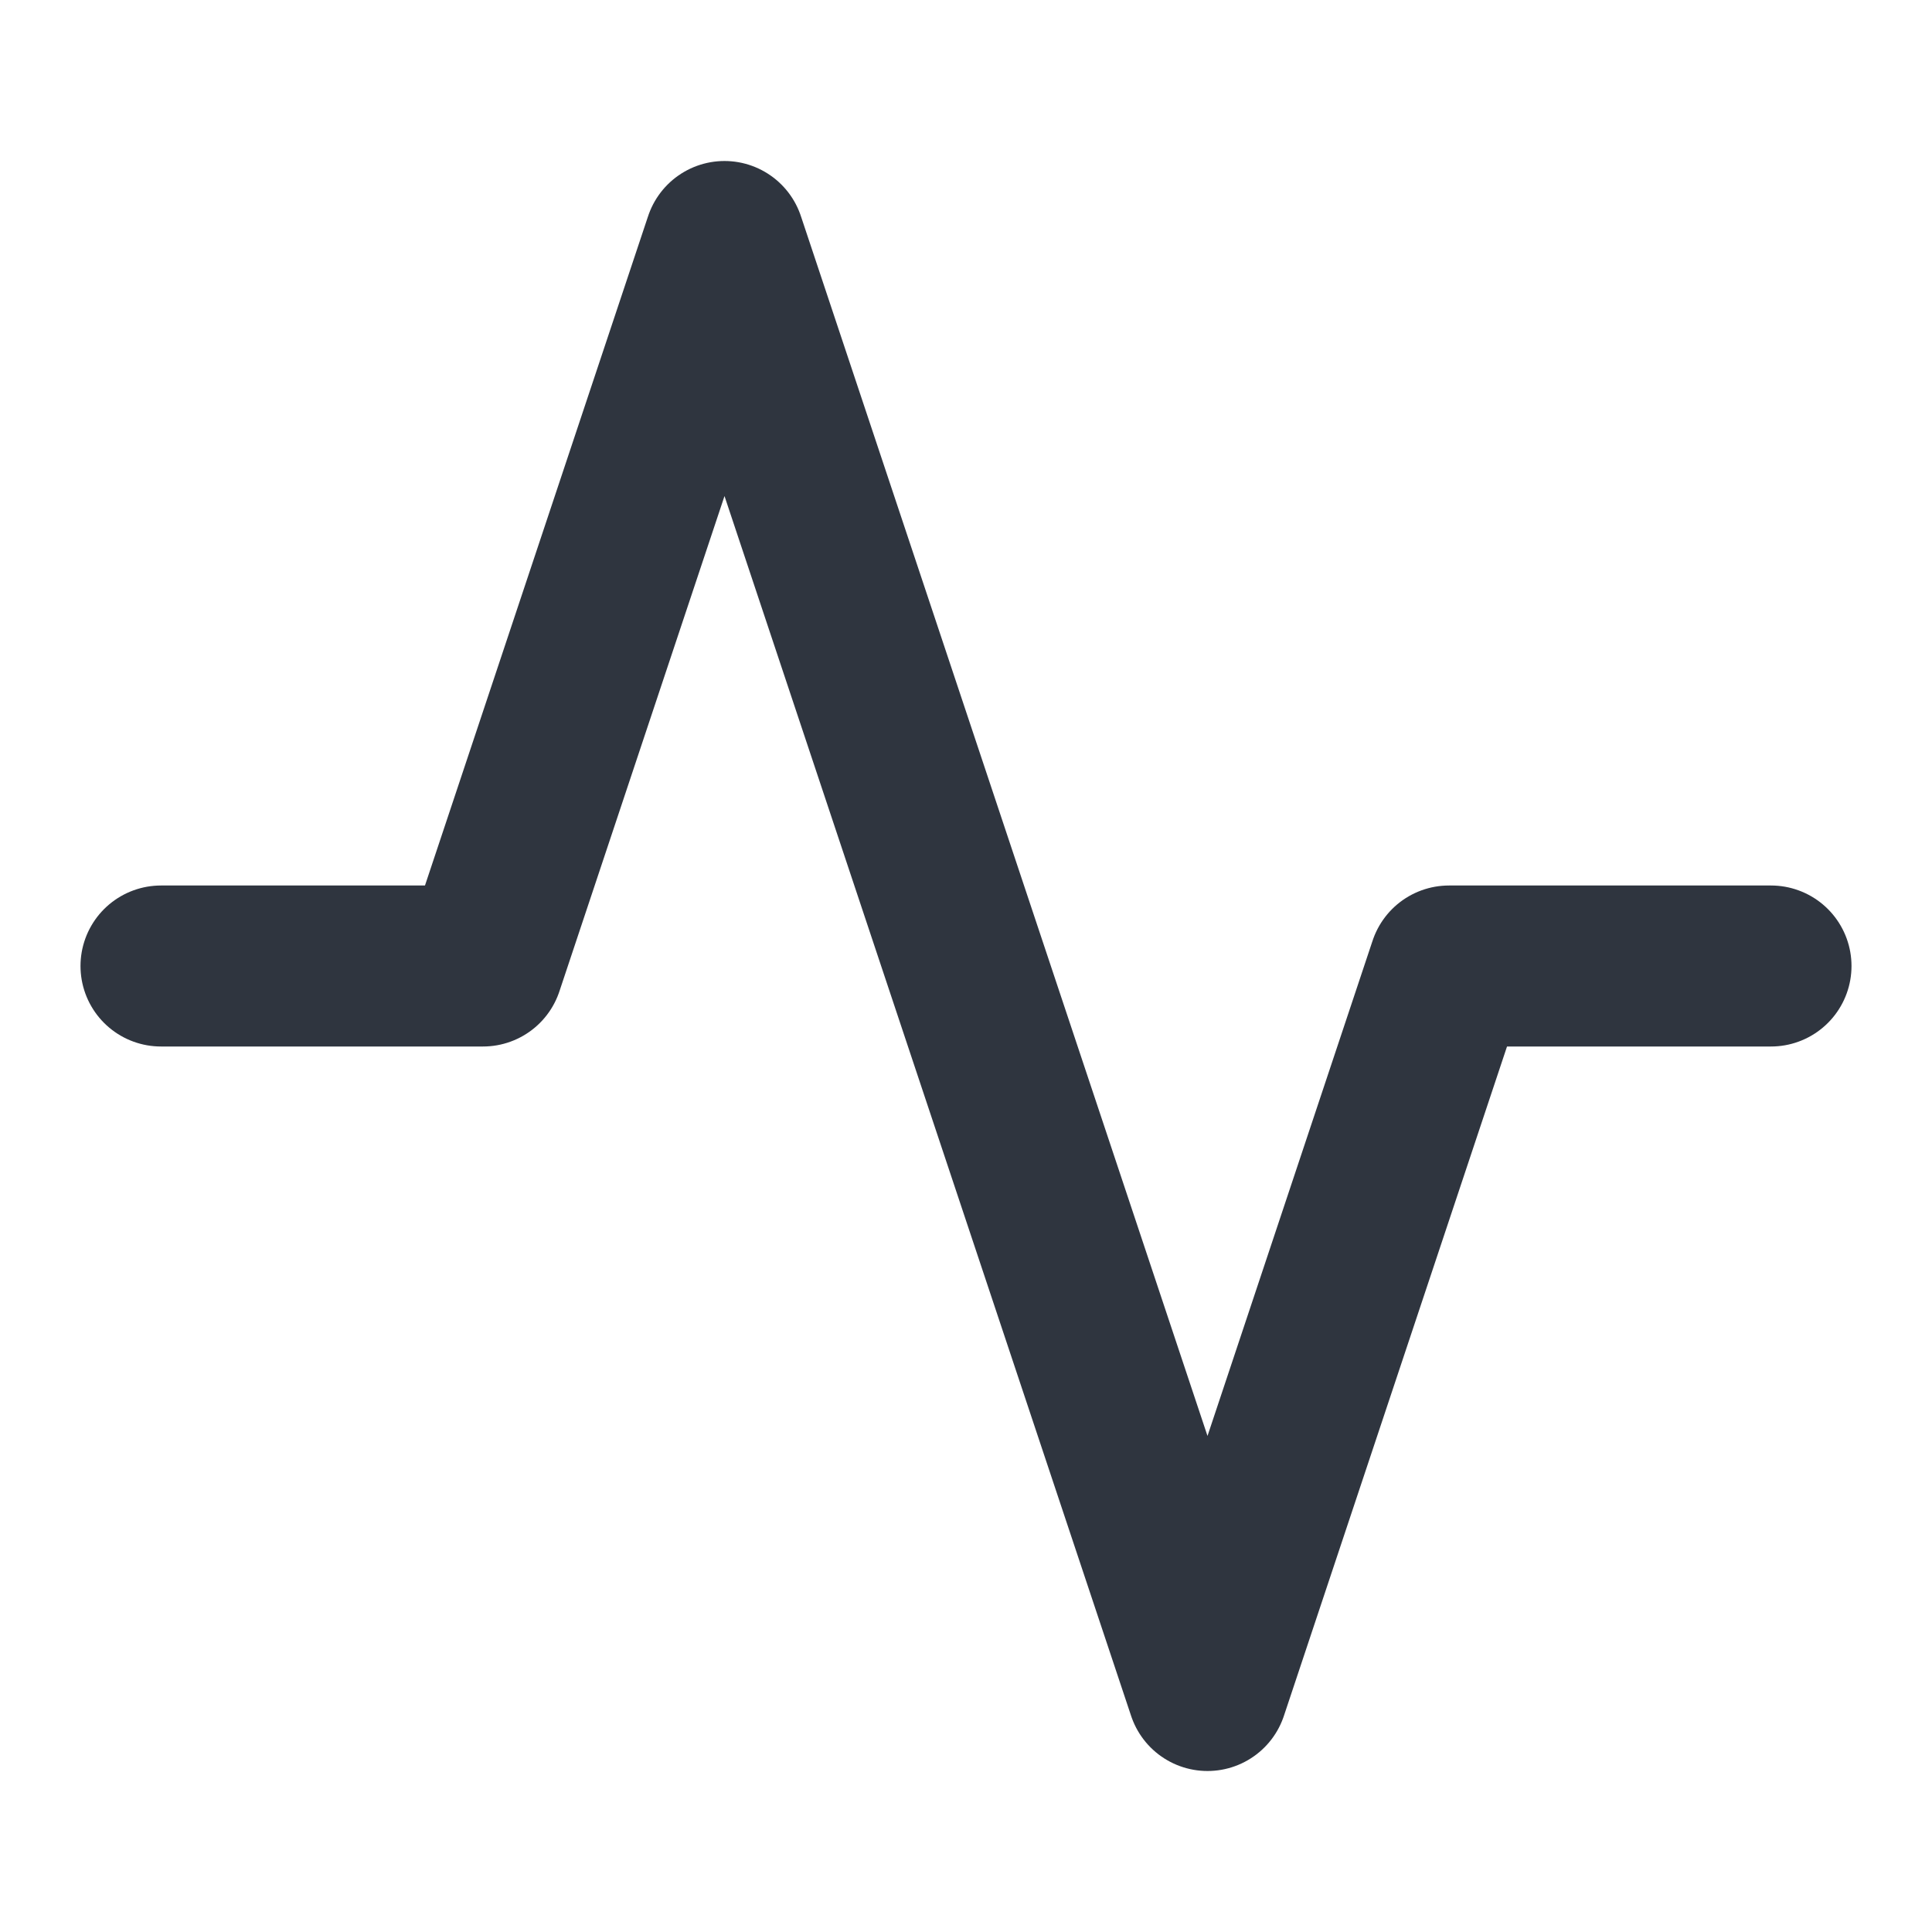
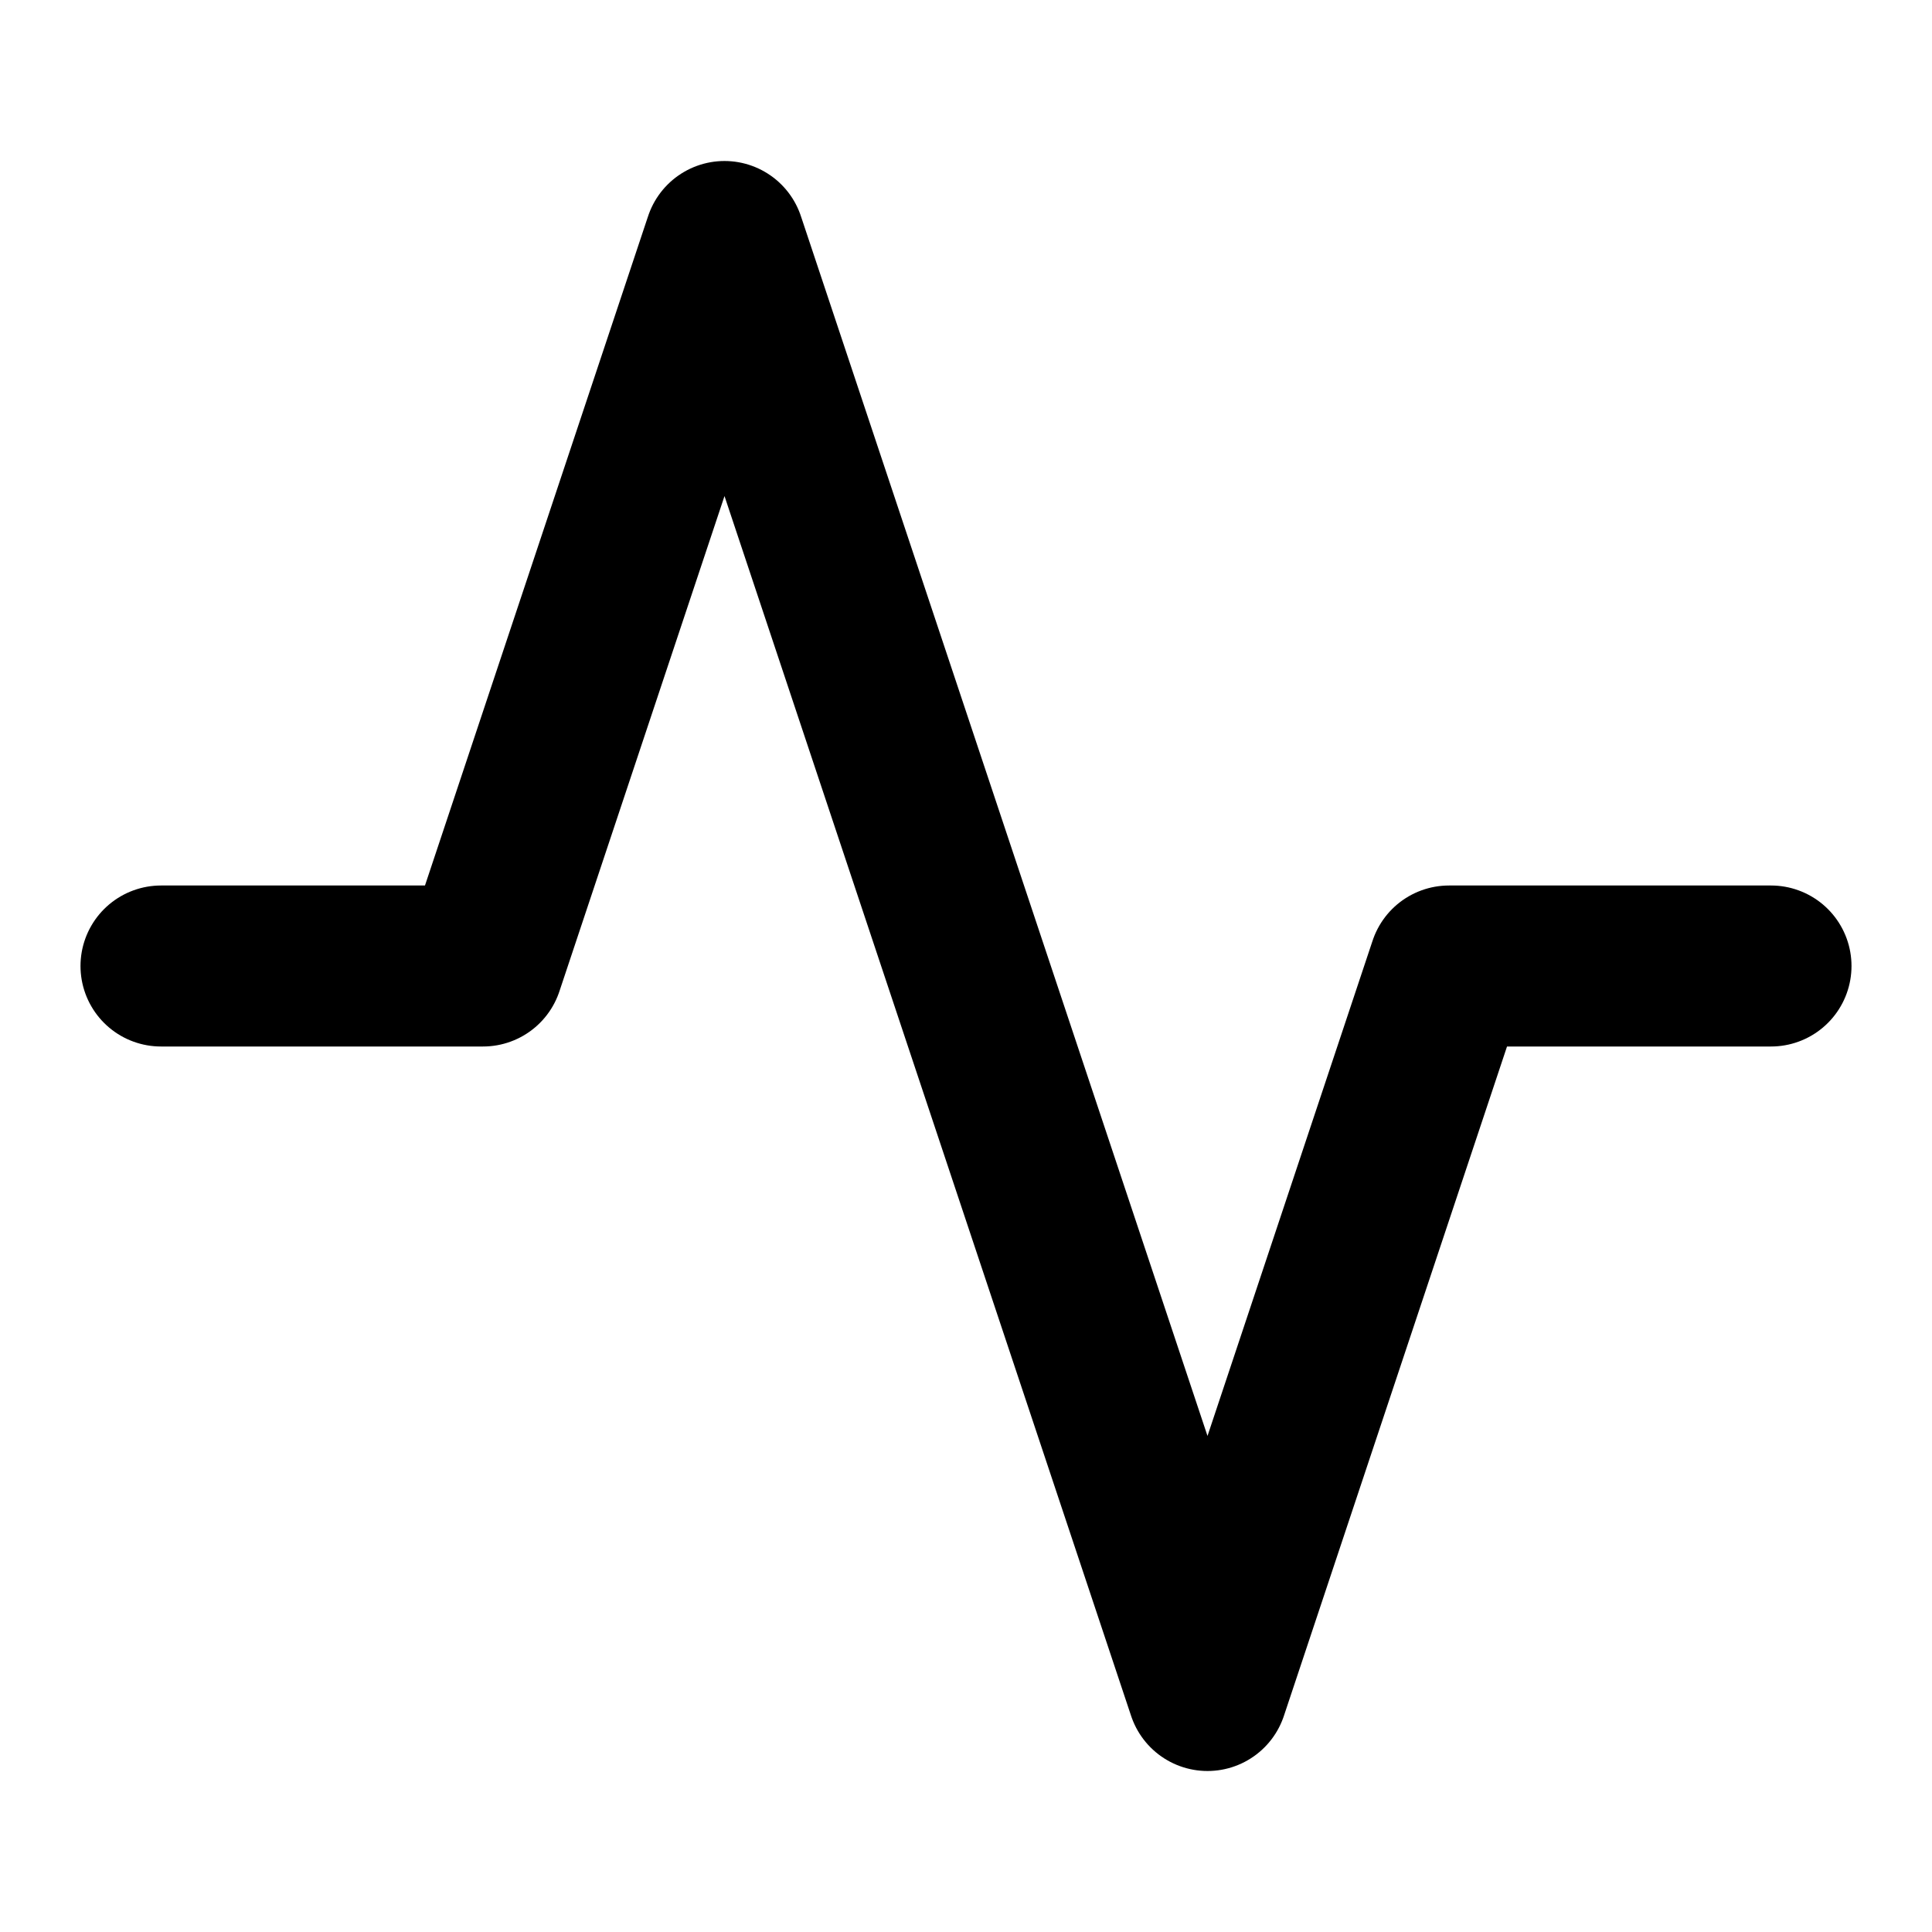
<svg xmlns="http://www.w3.org/2000/svg" width="24" height="24" viewBox="0 0 24 24" fill="none">
-   <path d="M22 12H18L15 21L9 3L6 12H2" stroke="#2F353F" stroke-width="2" stroke-linecap="round" stroke-linejoin="round" />
+   <path d="M22 12H18L15 21L9 3L6 12H2" stroke="currentColor" stroke-width="2" stroke-linecap="round" stroke-linejoin="round" />
</svg>
